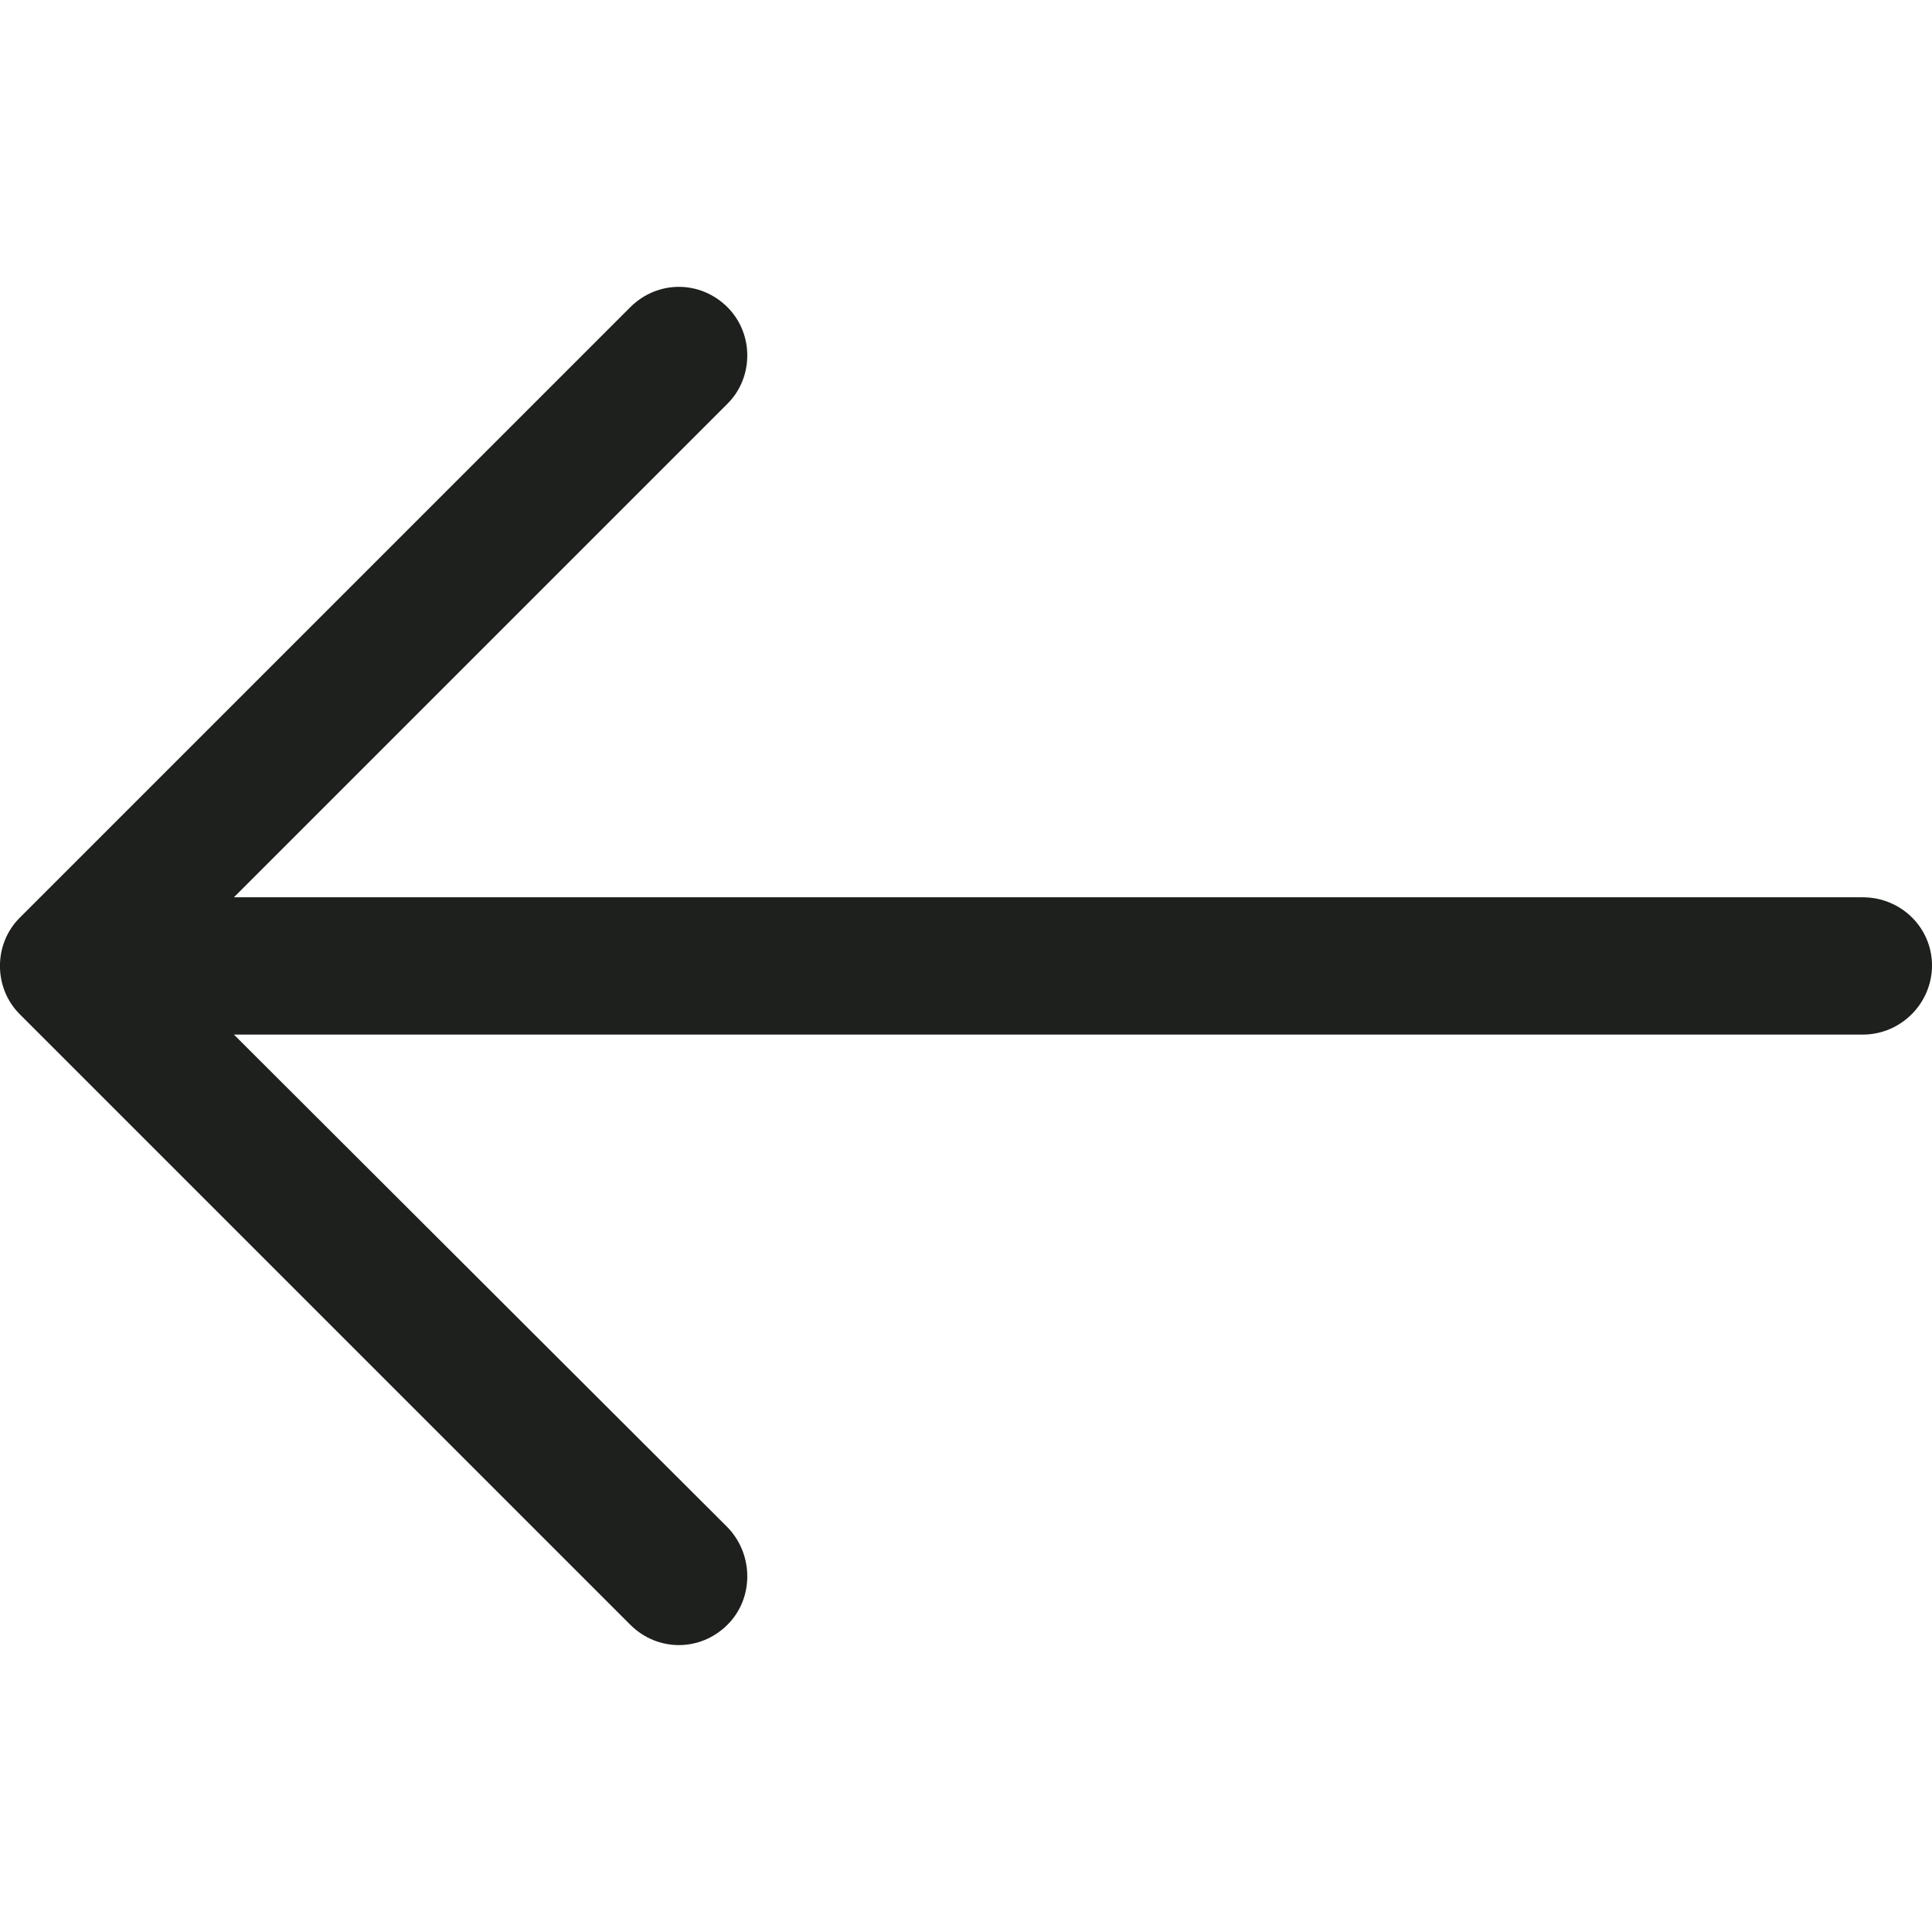
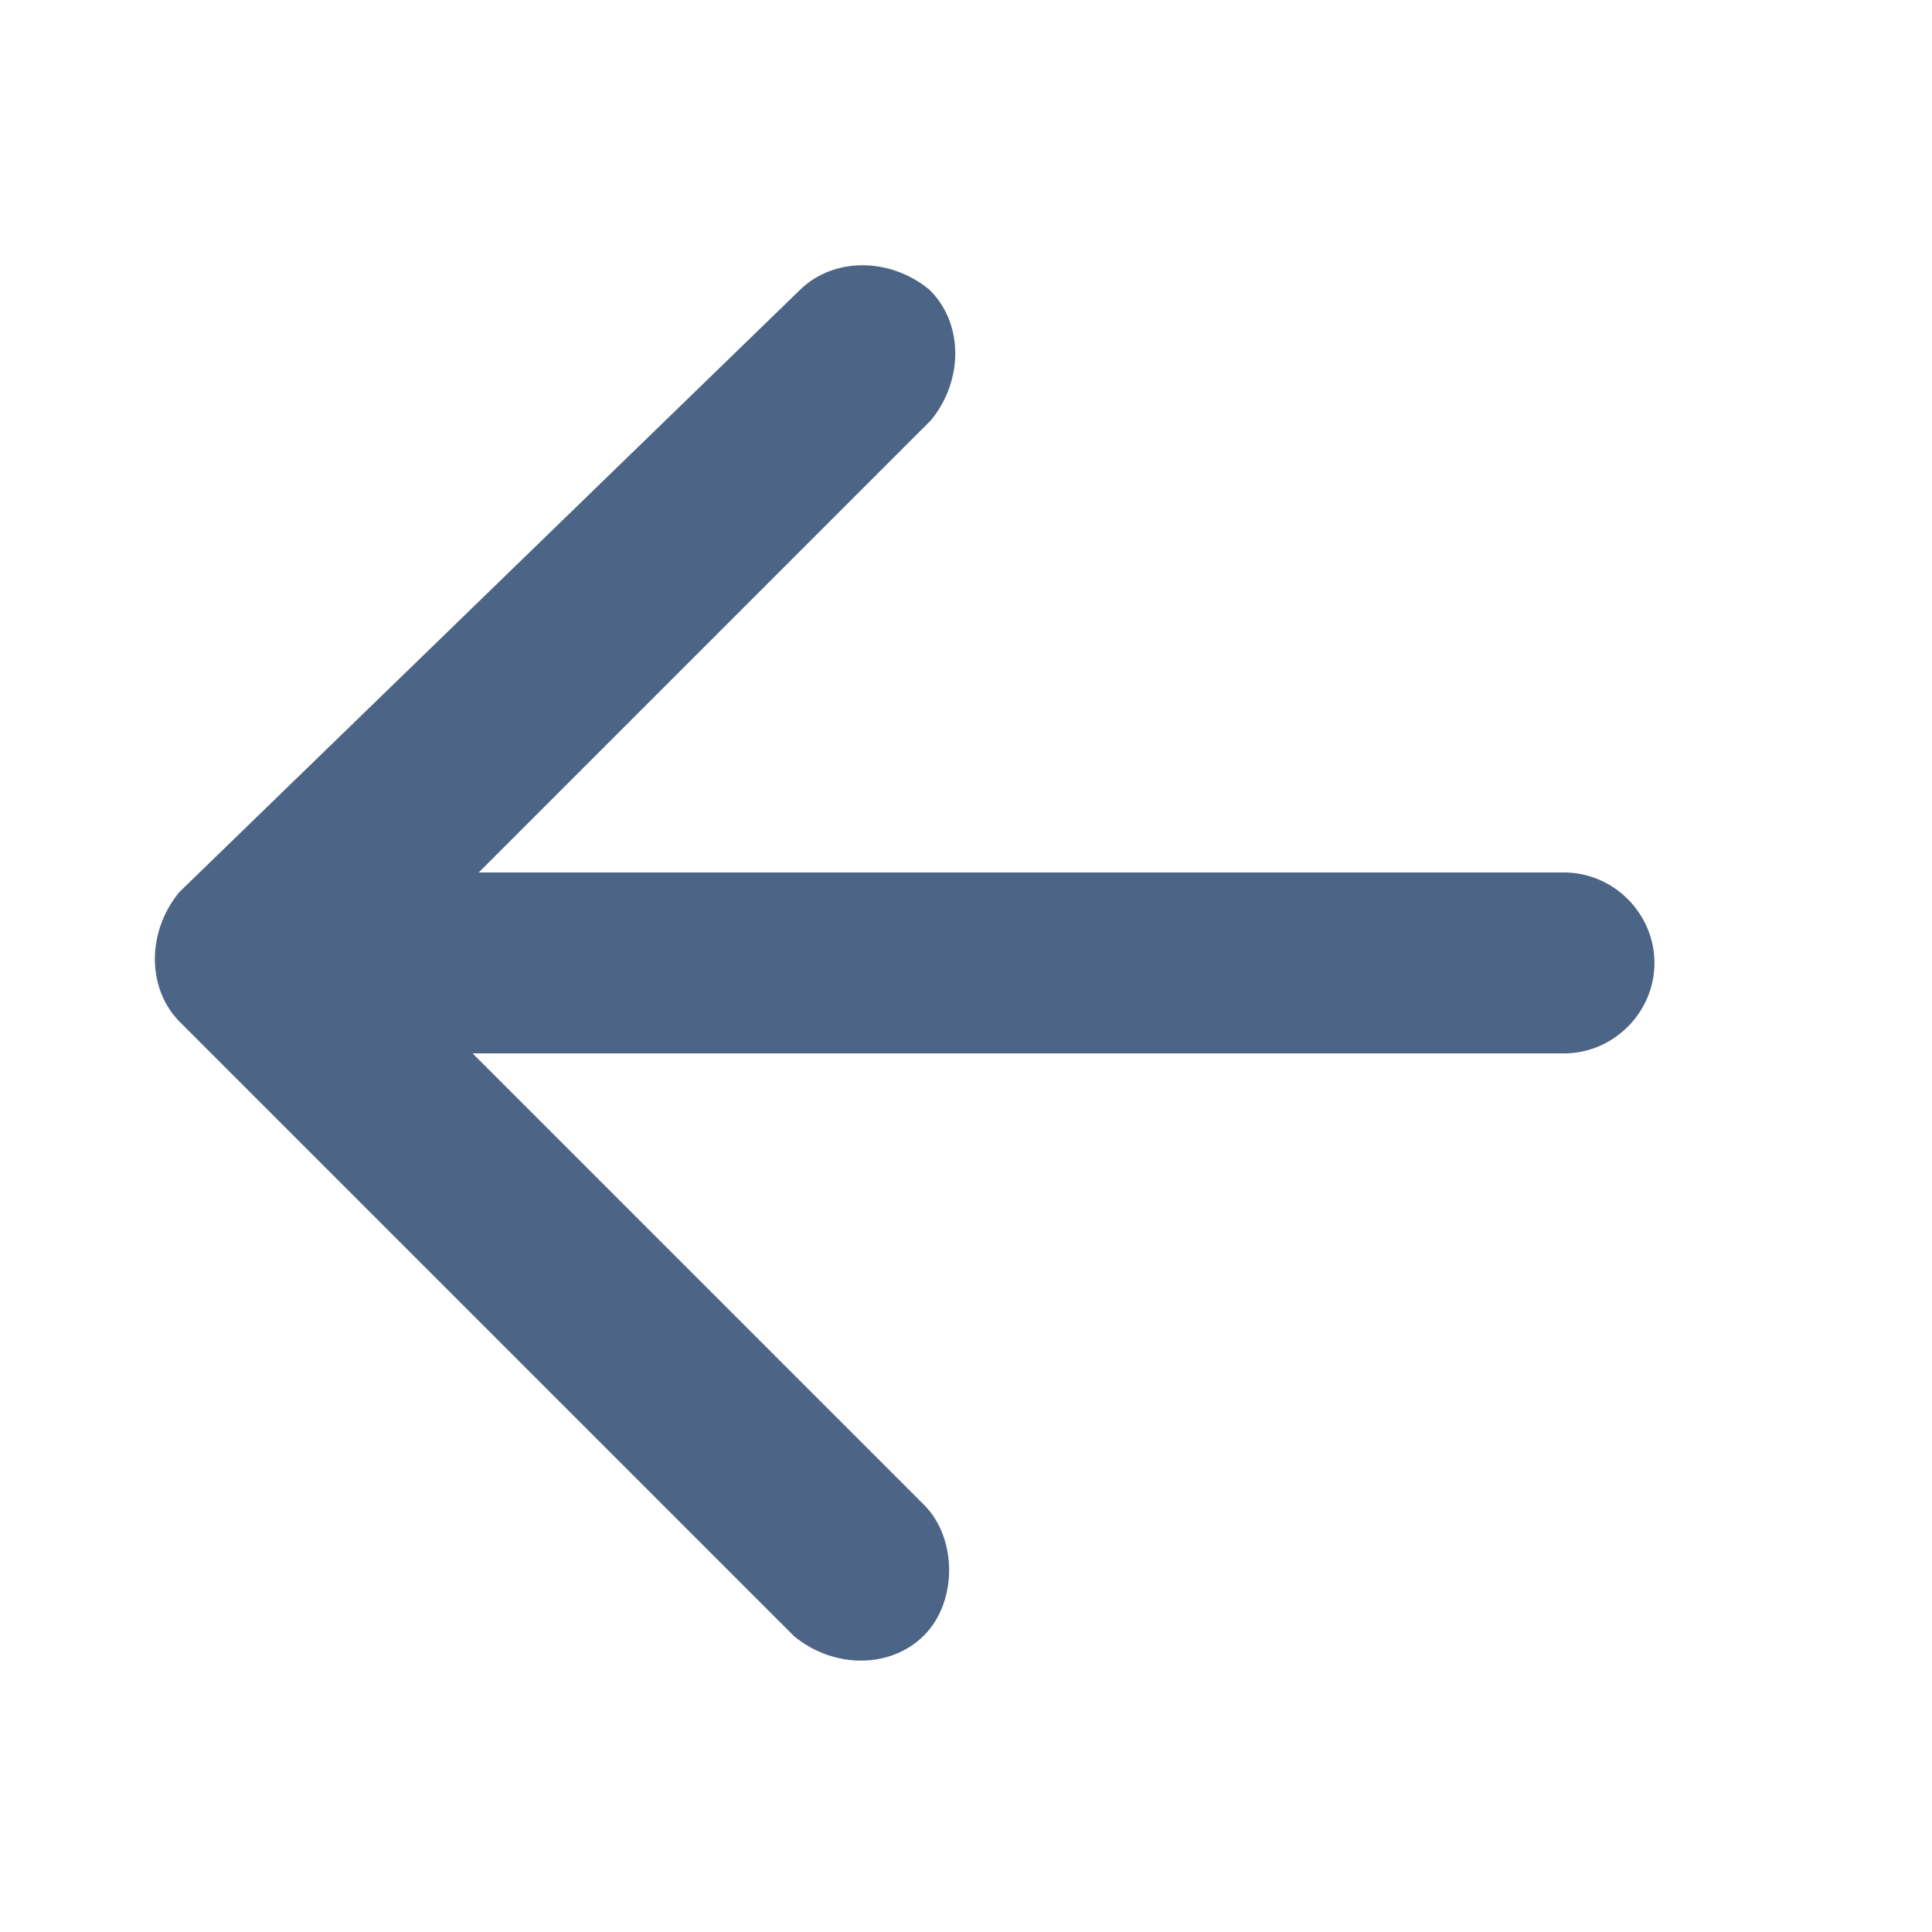
- <svg xmlns="http://www.w3.org/2000/svg" version="1.1" id="Capa_1" x="0px" y="0px" viewBox="0 0 31.494 31.494" style="enable-background:new 0 0 31.494 31.494;" xml:space="preserve">
-   <path style="fill:#1E201D;" d="M10.273,5.009c0.444-0.444,1.143-0.444,1.587,0c0.429,0.429,0.429,1.143,0,1.571l-8.047,8.047h26.554  c0.619,0,1.127,0.492,1.127,1.111c0,0.619-0.508,1.127-1.127,1.127H3.813l8.047,8.032c0.429,0.444,0.429,1.159,0,1.587  c-0.444,0.444-1.143,0.444-1.587,0l-9.952-9.952c-0.429-0.429-0.429-1.143,0-1.571L10.273,5.009z" />
-   <g>
- </g>
-   <g>
- </g>
-   <g>
- </g>
-   <g>
- </g>
-   <g>
- </g>
-   <g>
- </g>
-   <g>
- </g>
-   <g>
- </g>
-   <g>
- </g>
-   <g>
- </g>
-   <g>
- </g>
-   <g>
- </g>
-   <g>
- </g>
-   <g>
- </g>
-   <g>
- </g>
+ <svg xmlns="http://www.w3.org/2000/svg" version="1.1" id="Capa_1" x="0px" y="0px" width="31.5px" height="31.5px" viewBox="0 0 31.5 31.5" style="enable-background:new 0 0 31.5 31.5;" xml:space="preserve">
+   <style type="text/css">
+ 	.st0{fill:#4C6586;stroke:#4C6586;stroke-width:0.75;stroke-miterlimit:10;}
+ </style>
+   <path class="st0" d="M13.3,5c0.4-0.4,1.1-0.4,1.6,0c0.4,0.4,0.4,1.1,0,1.6l-8,8h18.6c0.6,0,1.1,0.5,1.1,1.1s-0.5,1.1-1.1,1.1H6.8  l8,8c0.4,0.4,0.4,1.2,0,1.6c-0.4,0.4-1.1,0.4-1.6,0l-10-10c-0.4-0.4-0.4-1.1,0-1.6L13.3,5z" />
</svg>
